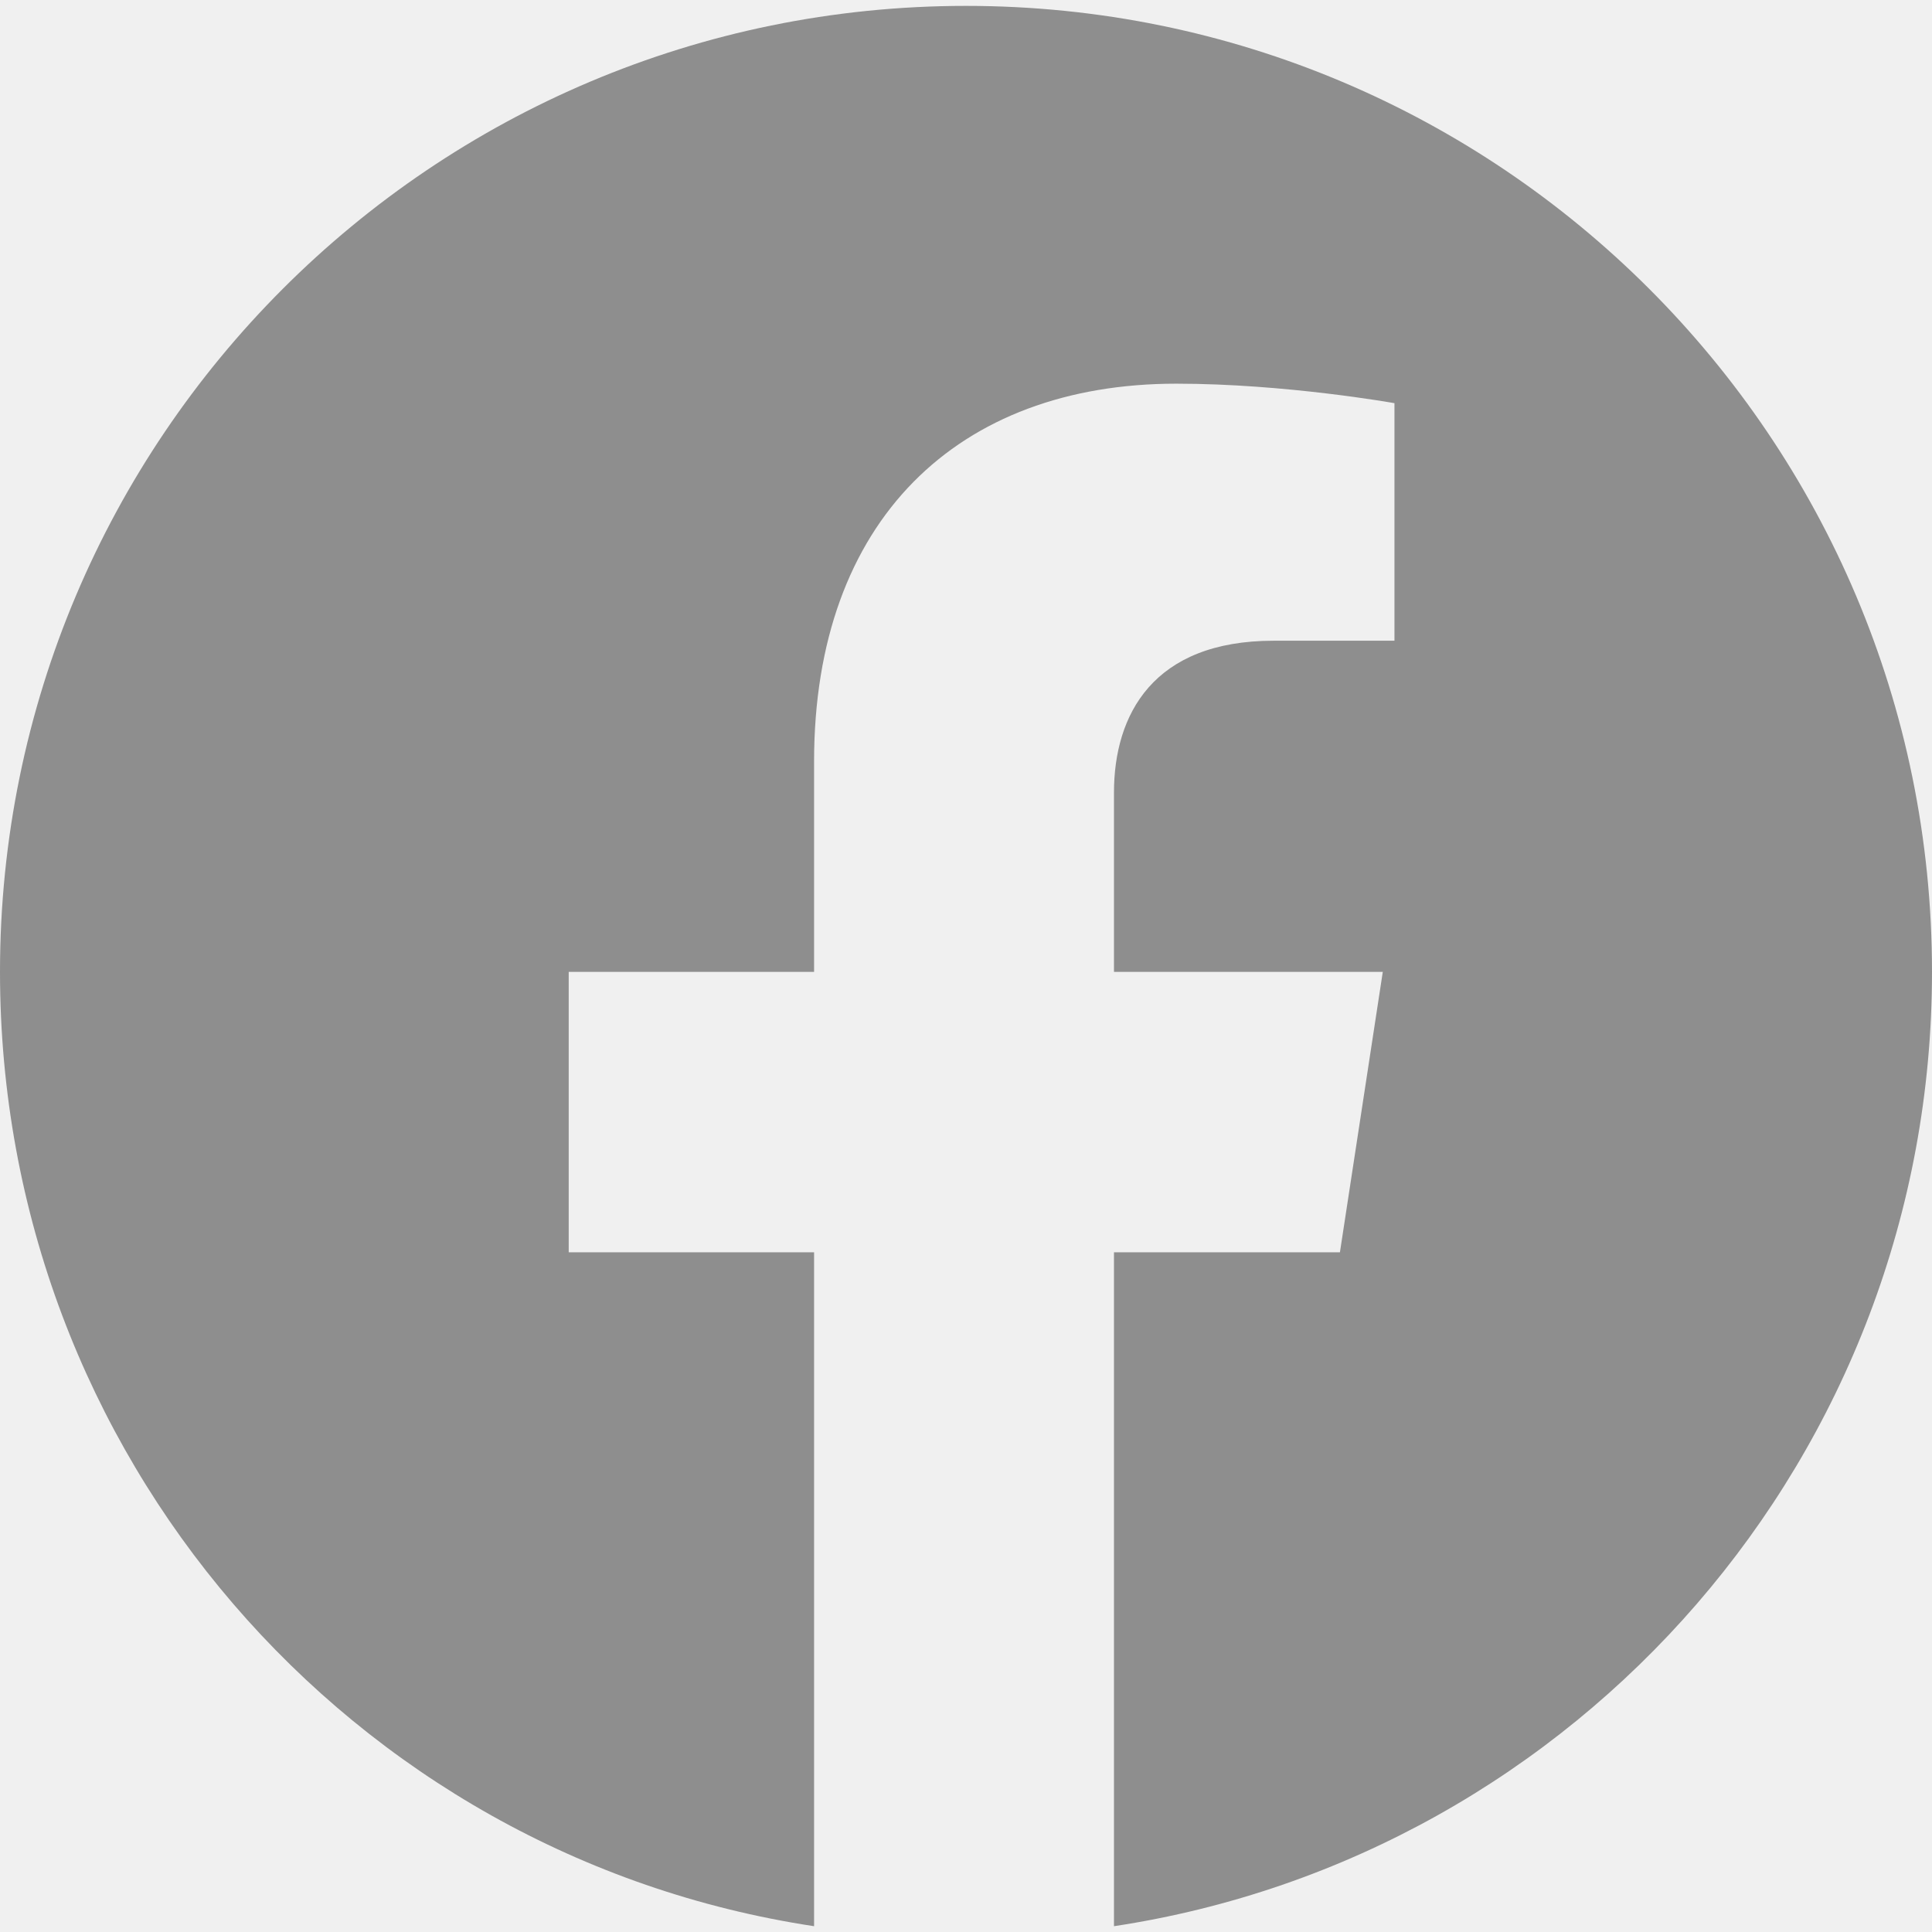
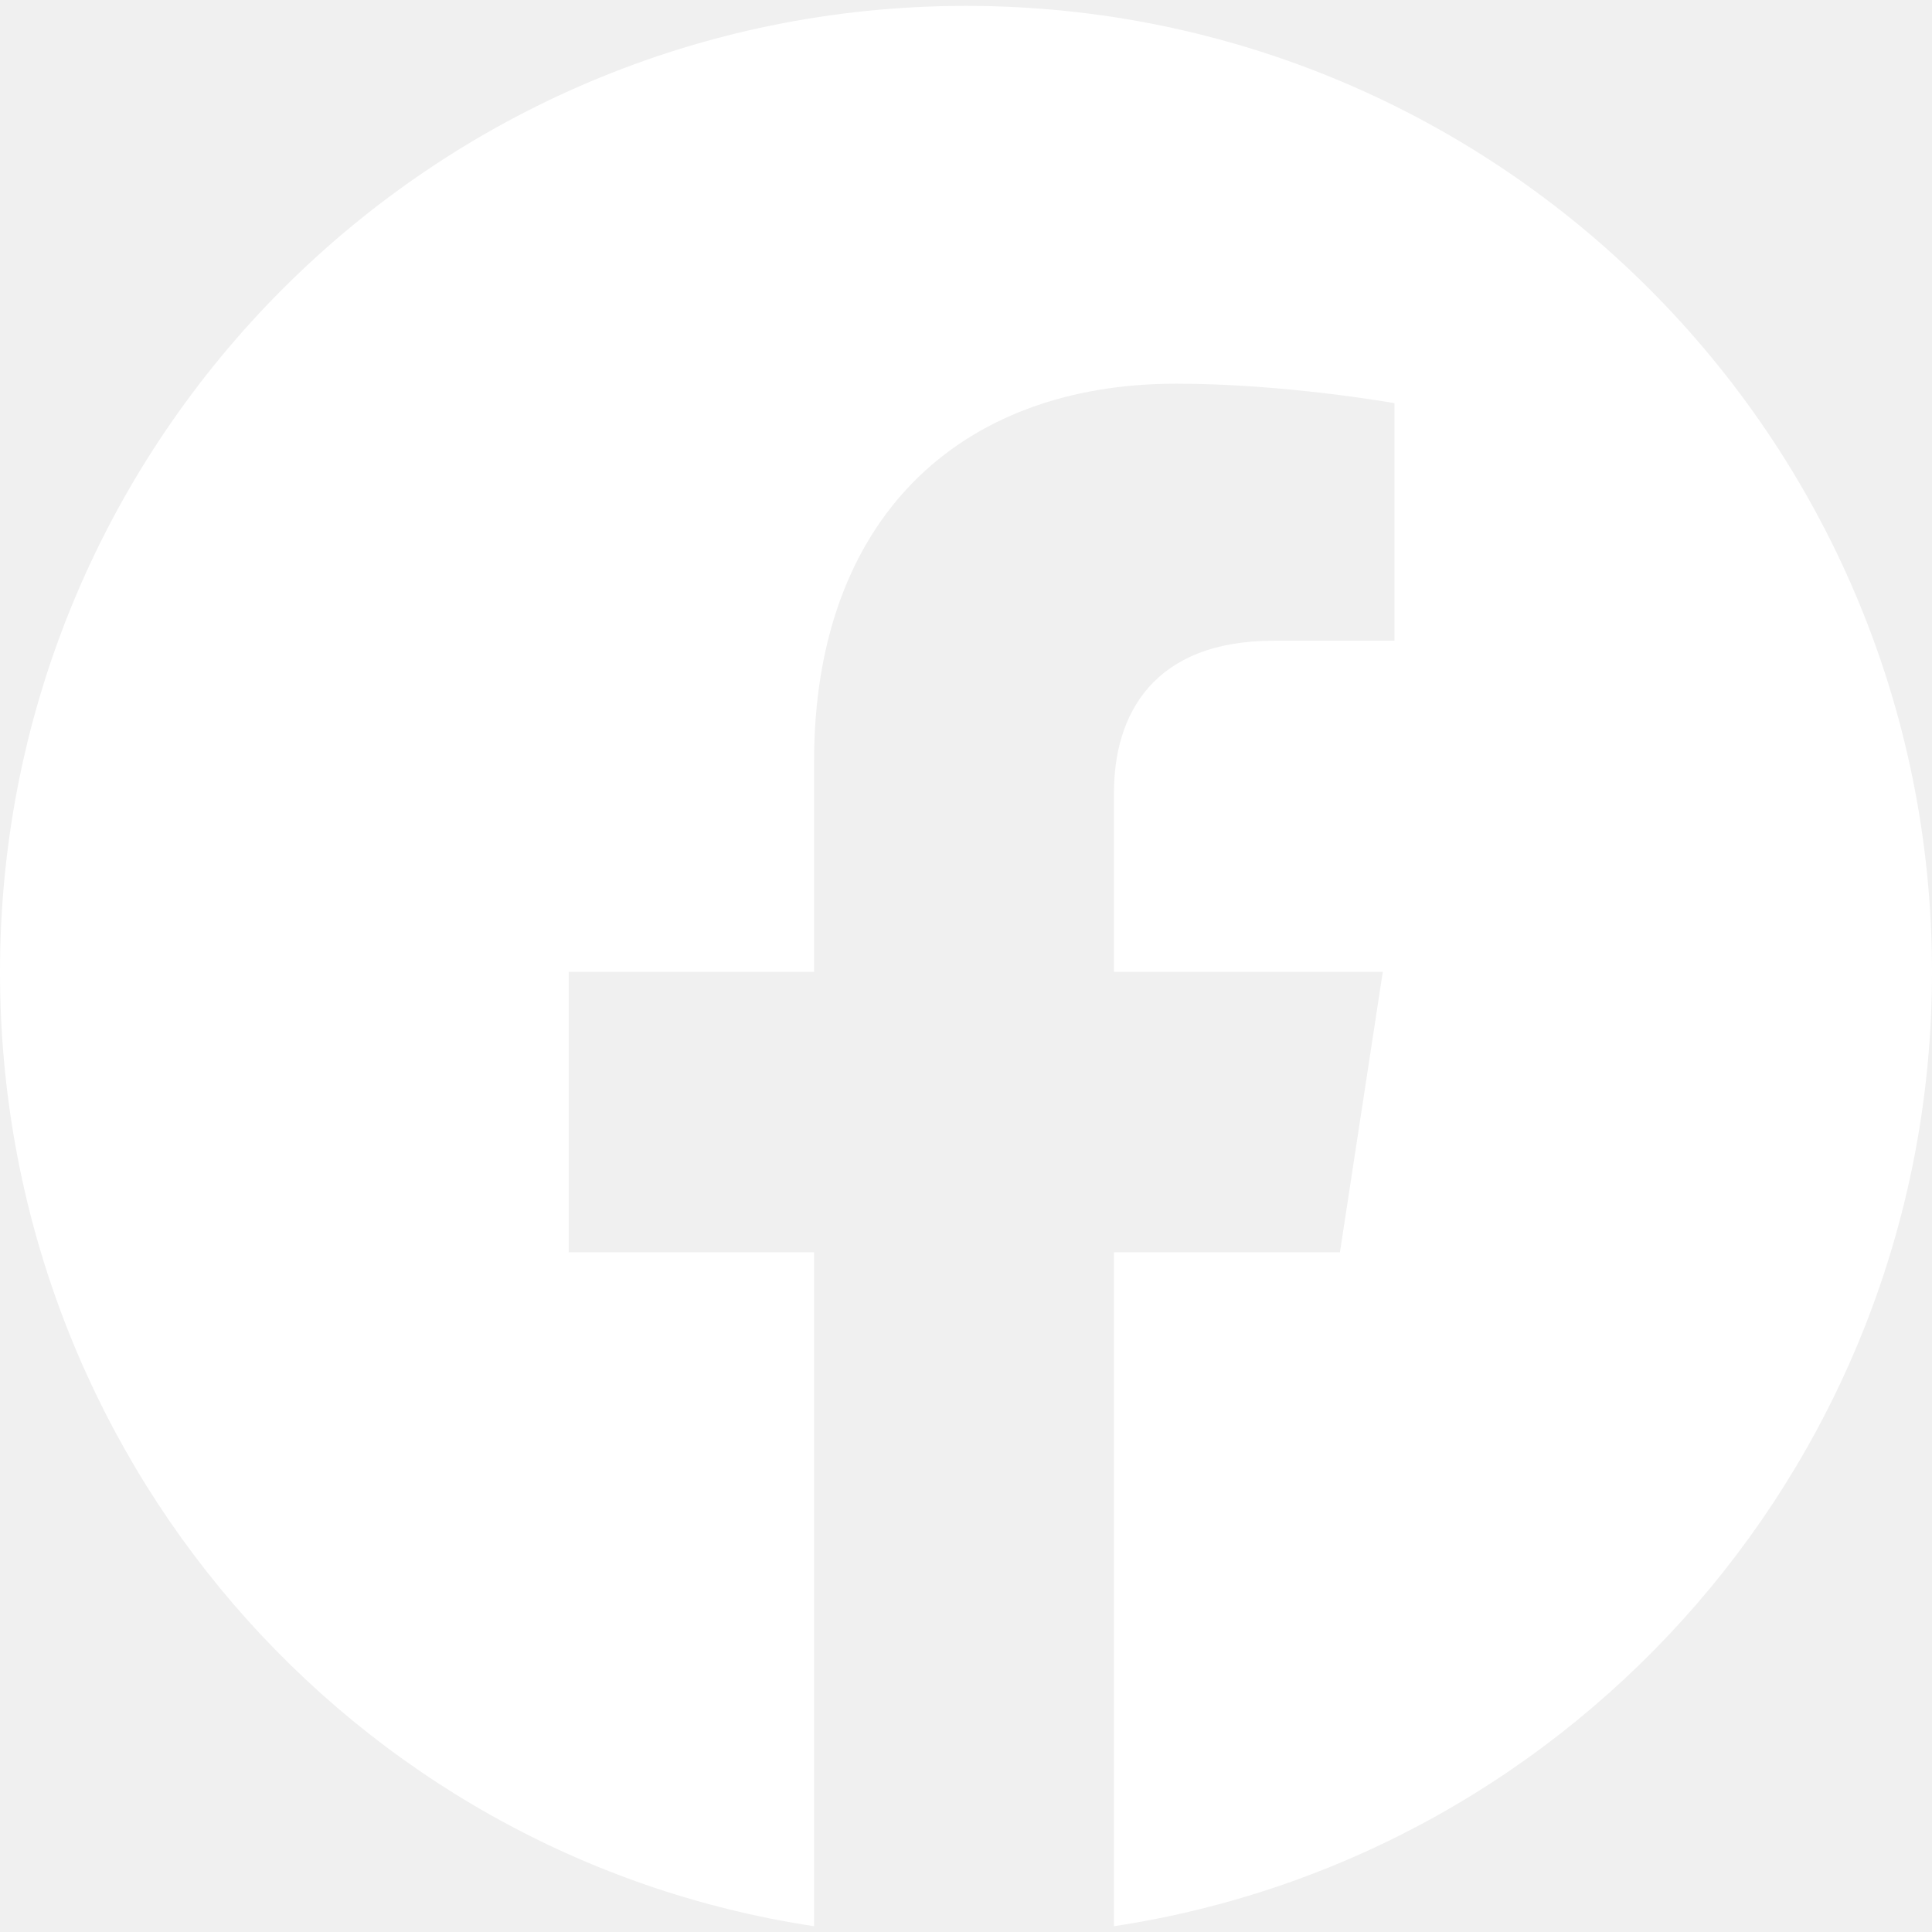
<svg xmlns="http://www.w3.org/2000/svg" width="22" height="22" viewBox="0 0 22 22" fill="none">
-   <path d="M22 11.067C22 4.99 17.077 0.067 11 0.067C4.923 0.067 0 4.99 0 11.067C0 16.567 3.992 21.135 9.27 21.934V14.26H6.476V11.067H9.27V8.671C9.27 5.921 10.911 4.369 13.395 4.369C14.637 4.369 15.879 4.591 15.879 4.591V7.296H14.504C13.129 7.296 12.685 8.139 12.685 9.026V11.067H15.746L15.258 14.26H12.685V21.934C17.964 21.135 22 16.567 22 11.067Z" fill="#8E8E8E" />
+   <path d="M22 11.067C22 4.99 17.077 0.067 11 0.067C4.923 0.067 0 4.99 0 11.067C0 16.567 3.992 21.135 9.27 21.934V14.26H6.476V11.067H9.27V8.671C9.27 5.921 10.911 4.369 13.395 4.369C14.637 4.369 15.879 4.591 15.879 4.591V7.296H14.504C13.129 7.296 12.685 8.139 12.685 9.026V11.067H15.746L15.258 14.26H12.685V21.934C17.964 21.135 22 16.567 22 11.067Z" fill="#FFFFFF" />
</svg>
